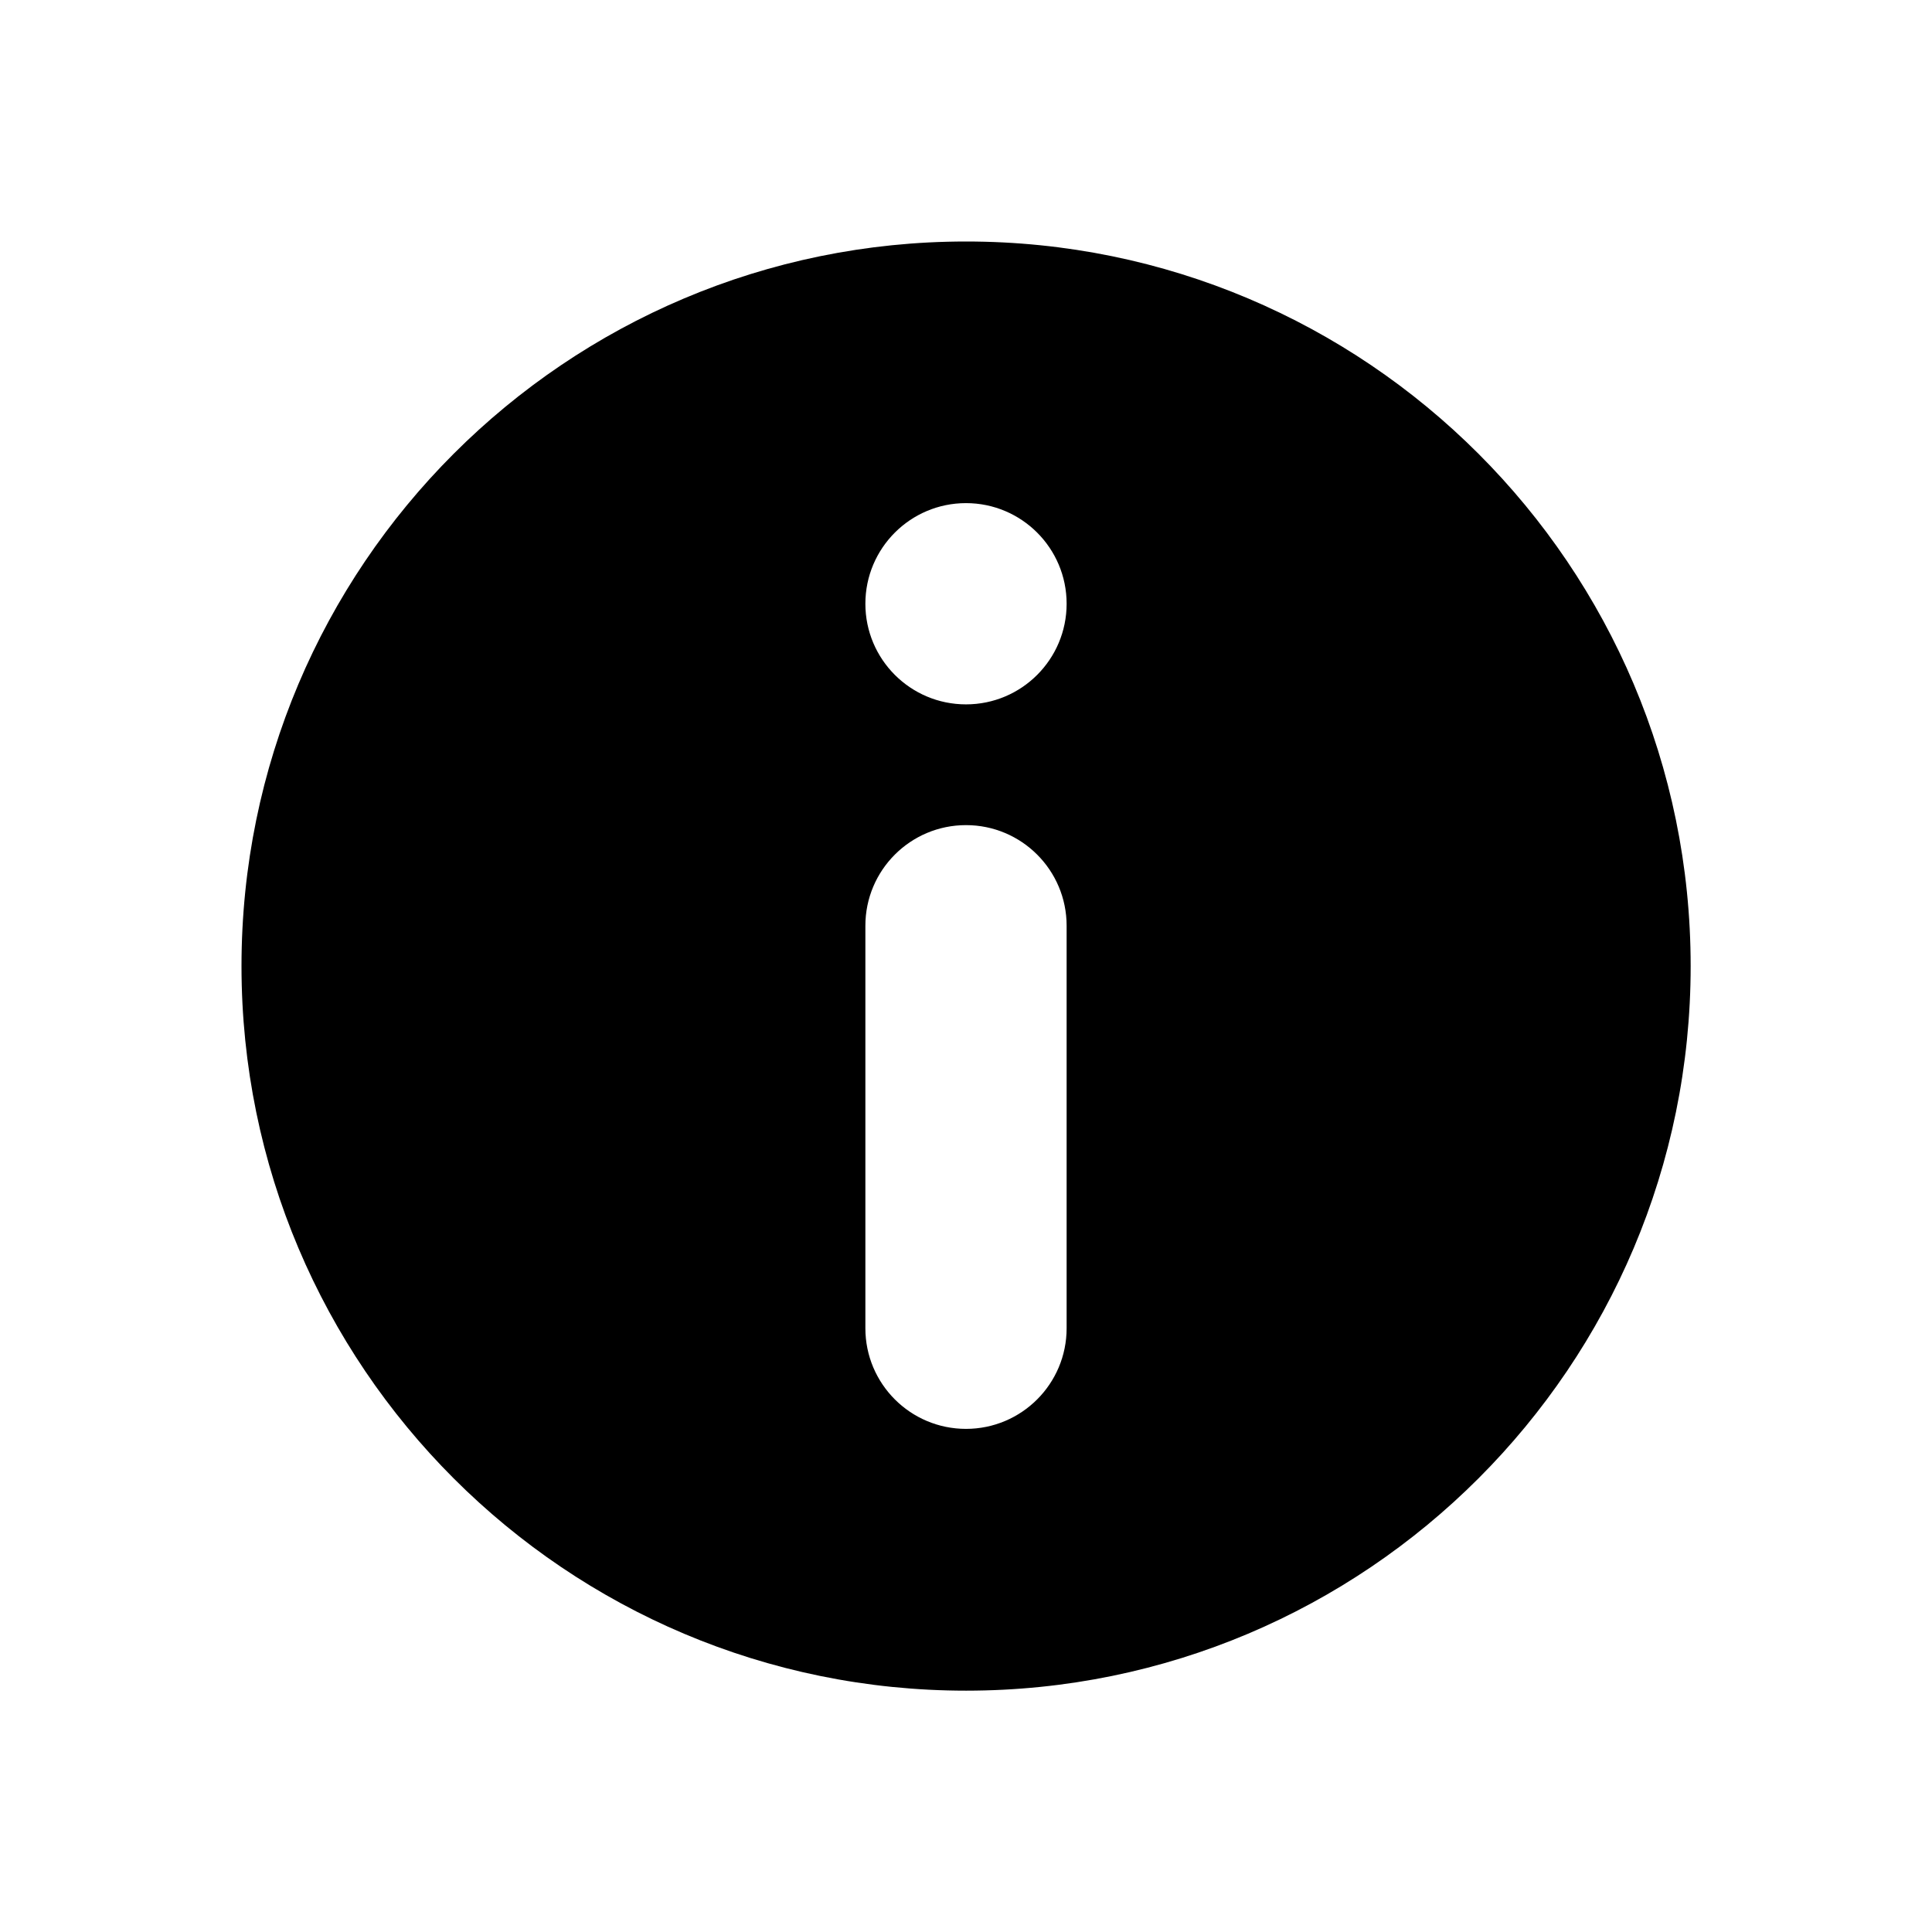
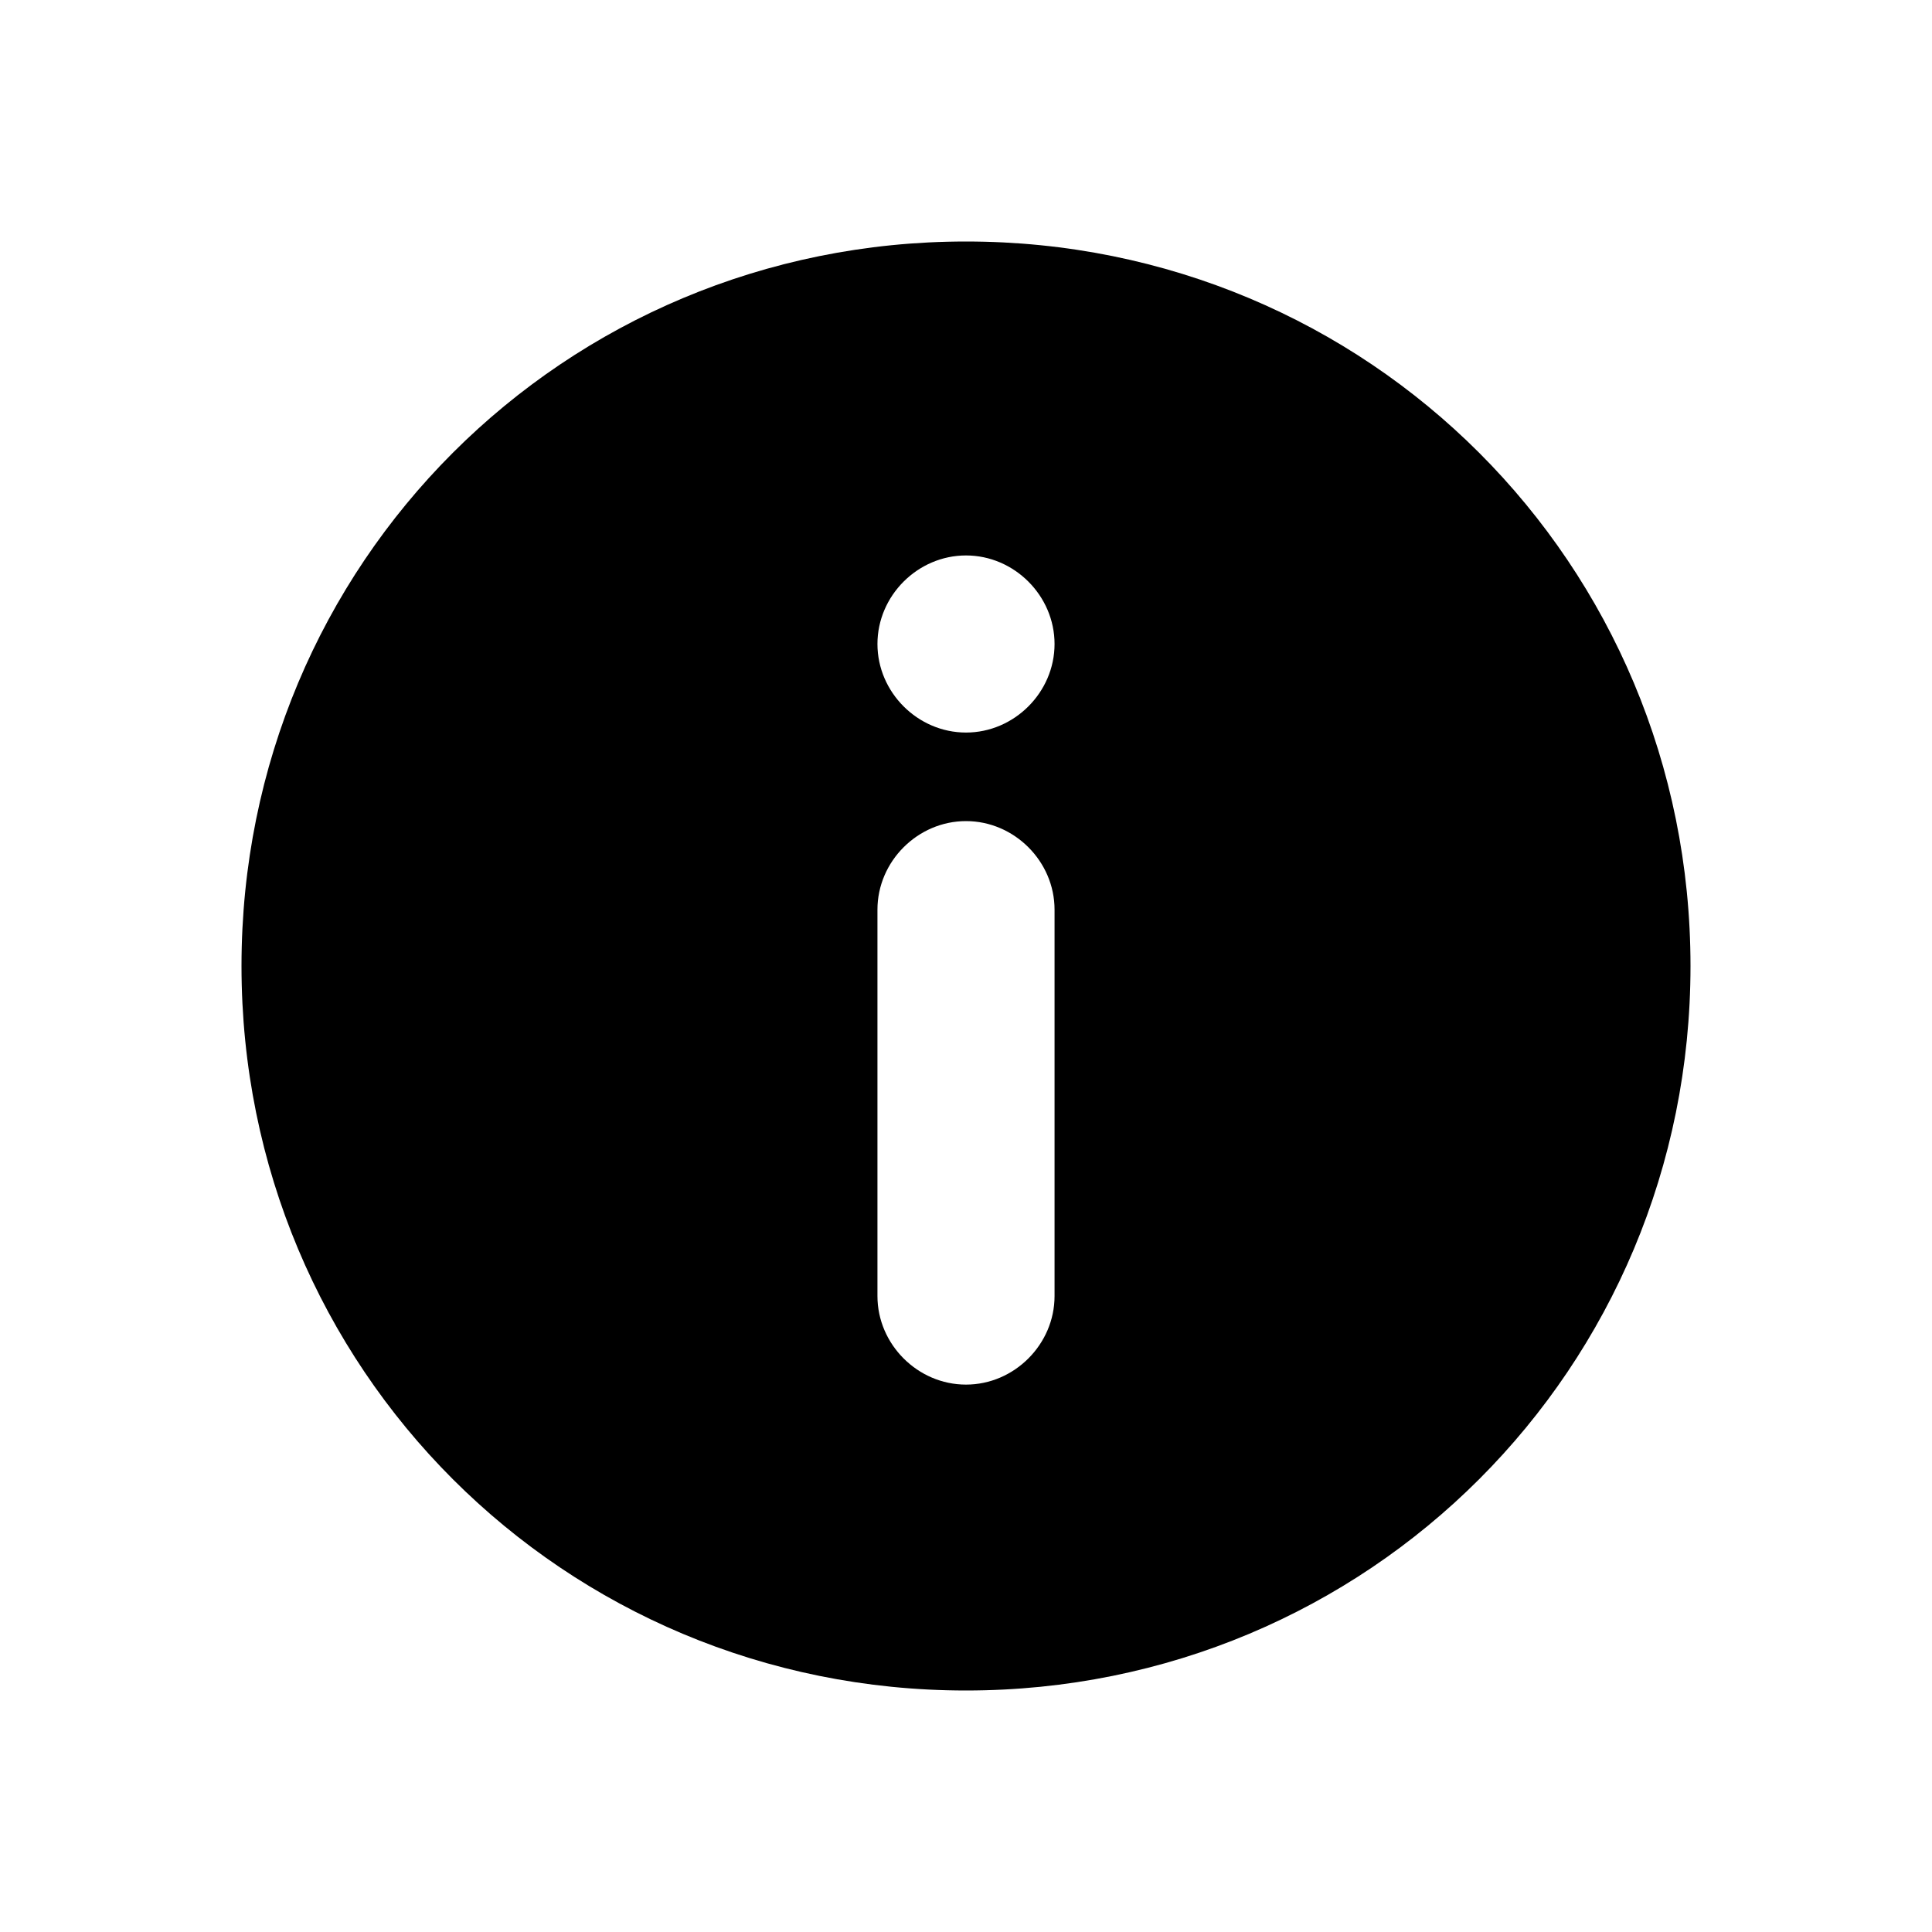
- <svg xmlns="http://www.w3.org/2000/svg" width="24" height="24" viewBox="0 0 24 24">
-   <path fill="currentColor" d="M12 3a9 9 0 1 0 .002 18.002A9 9 0 0 0 12 3Zm0 3.25a1.25 1.25 0 1 1 0 2.5 1.25 1.25 0 0 1 0-2.5Zm1.25 10.25a1.25 1.25 0 1 1-2.5 0v-5a1.25 1.25 0 1 1 2.5 0v5Z" />
+ <svg xmlns="http://www.w3.org/2000/svg" height="24" width="24" viewBox="0 0 24 24" fill="currentColor" stroke="none">
+   <path d="M12 3c-5 0-9 4-9 9s4 9 9 9 9-4 9-9-4-9-9-9m1.1 13.1c0 .6-.5 1.1-1.1 1.1s-1.1-.5-1.1-1.1v-4.8c0-.6.5-1.1 1.1-1.1s1.1.5 1.1 1.1zm-1.1-7c-.6 0-1.1-.5-1.1-1.1s.5-1.1 1.1-1.1 1.1.5 1.1 1.1-.5 1.1-1.1 1.1" />
</svg>
